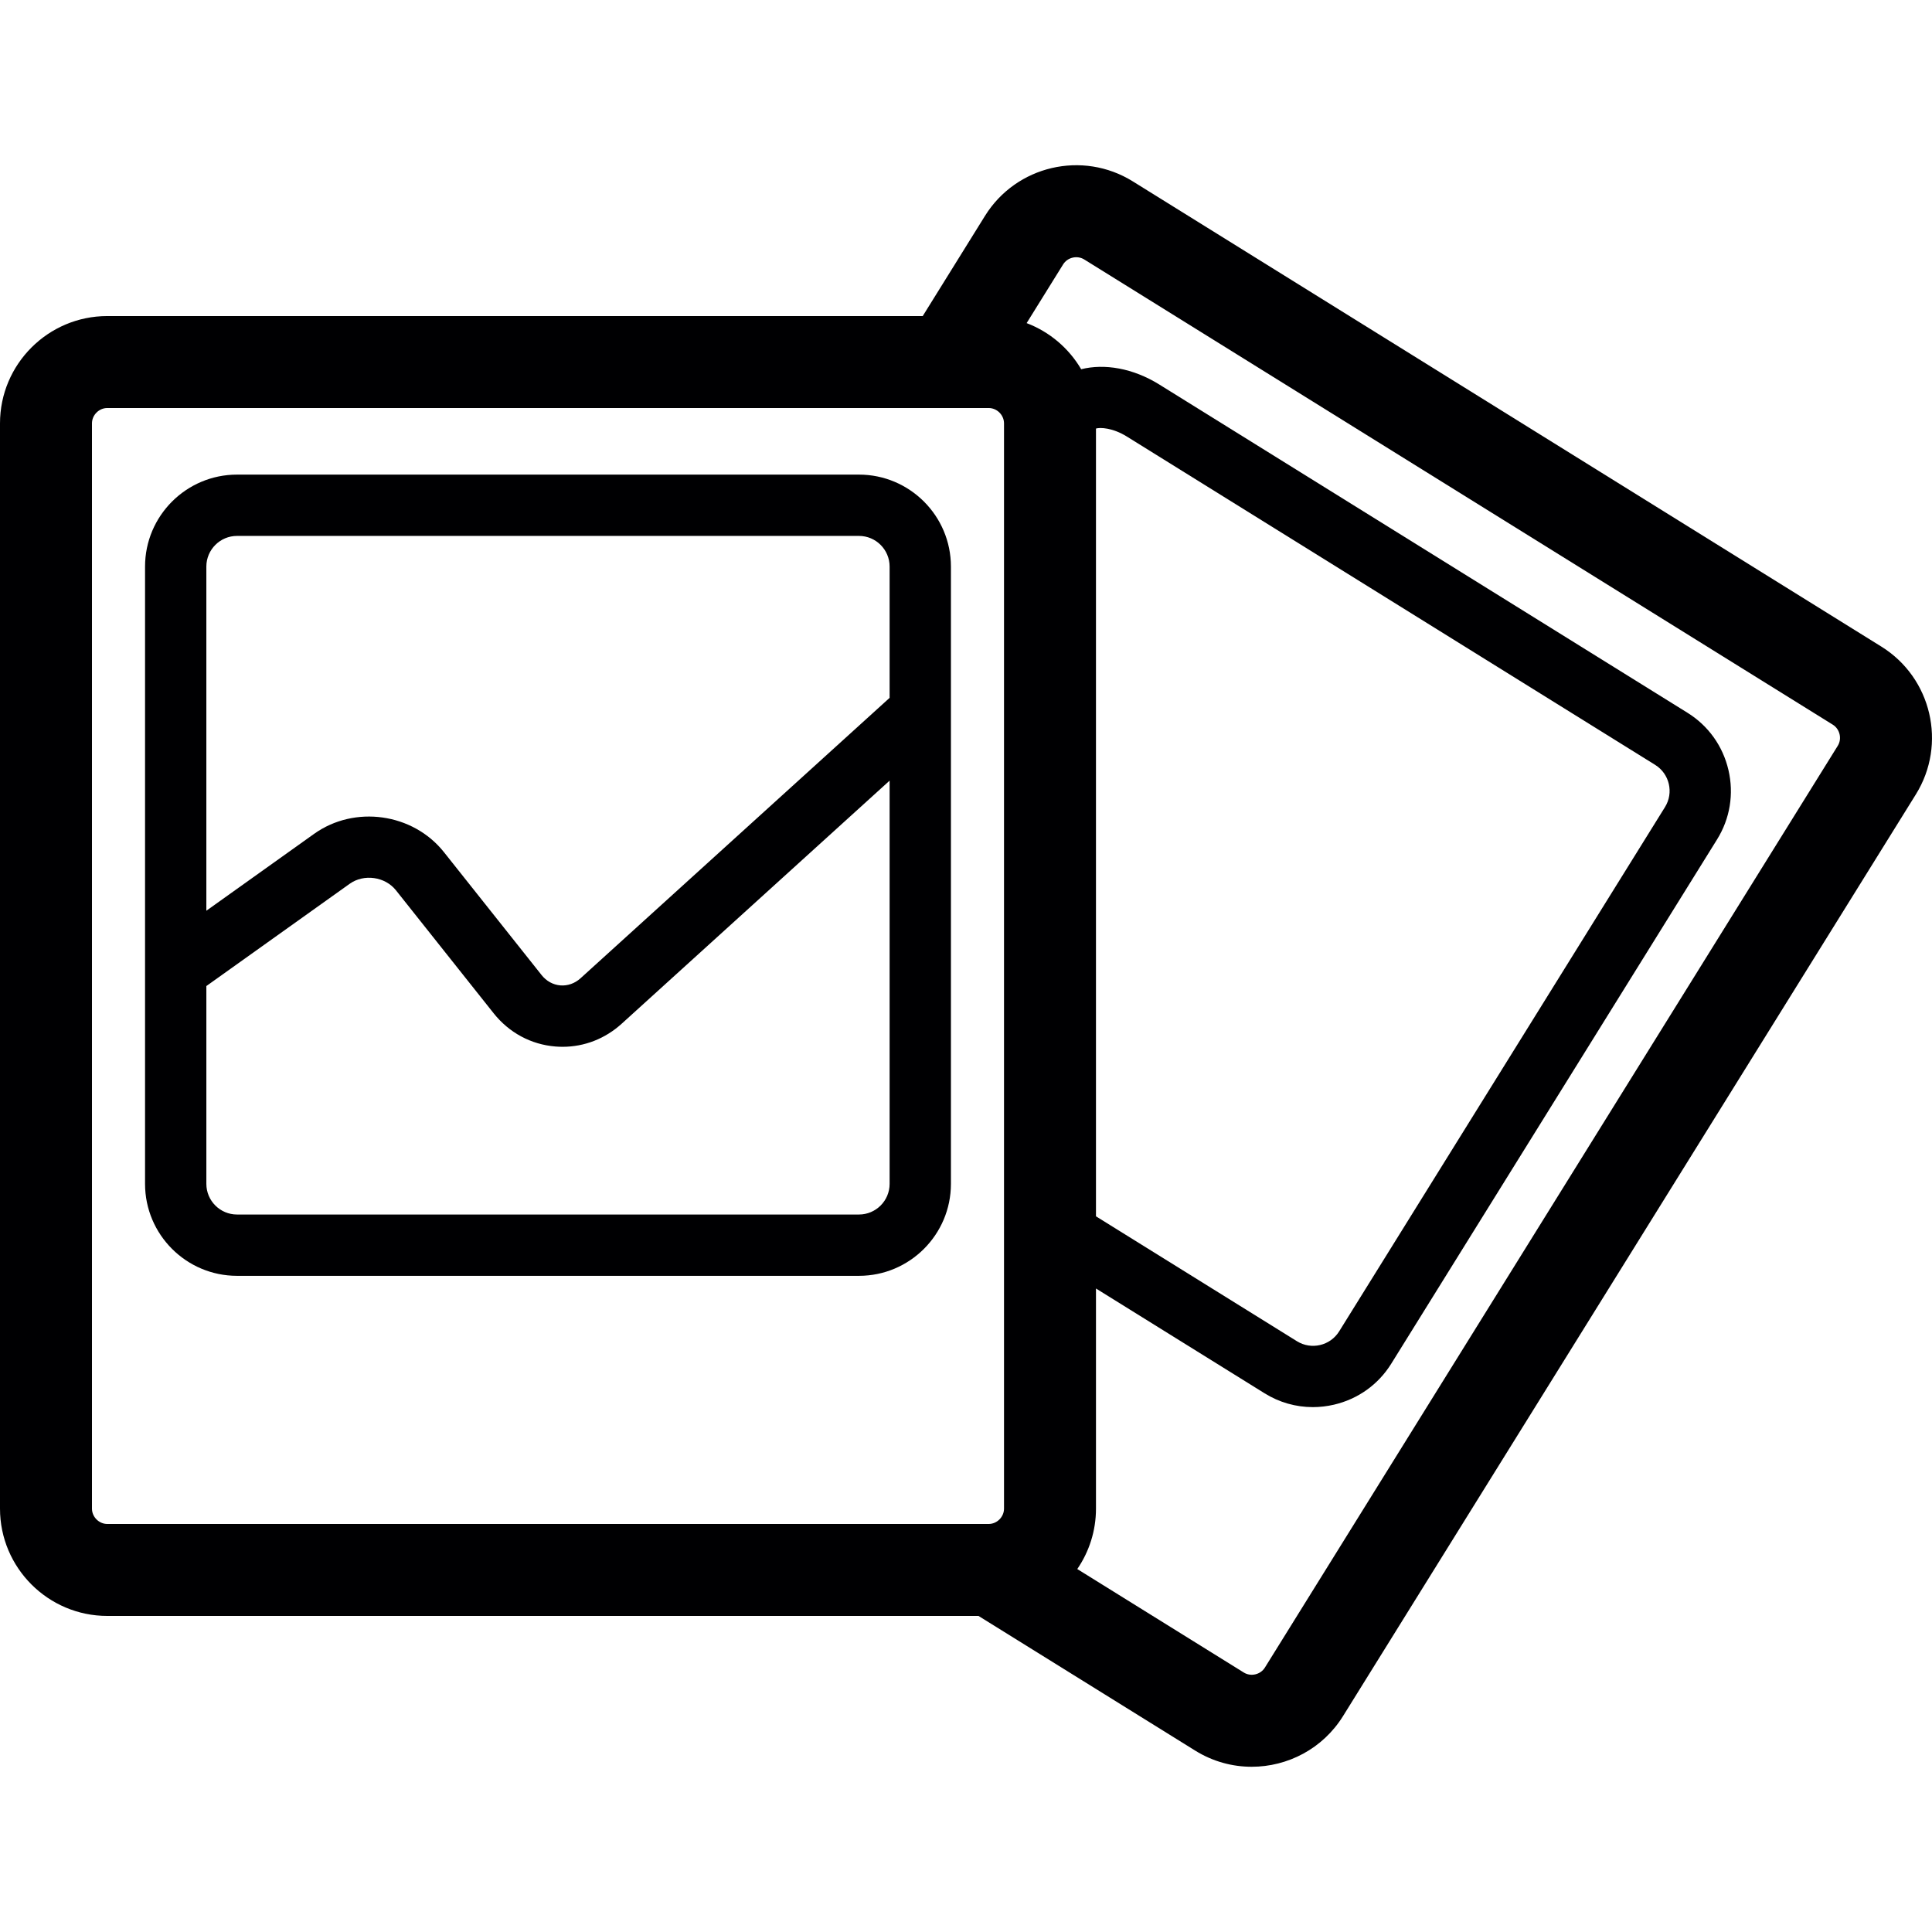
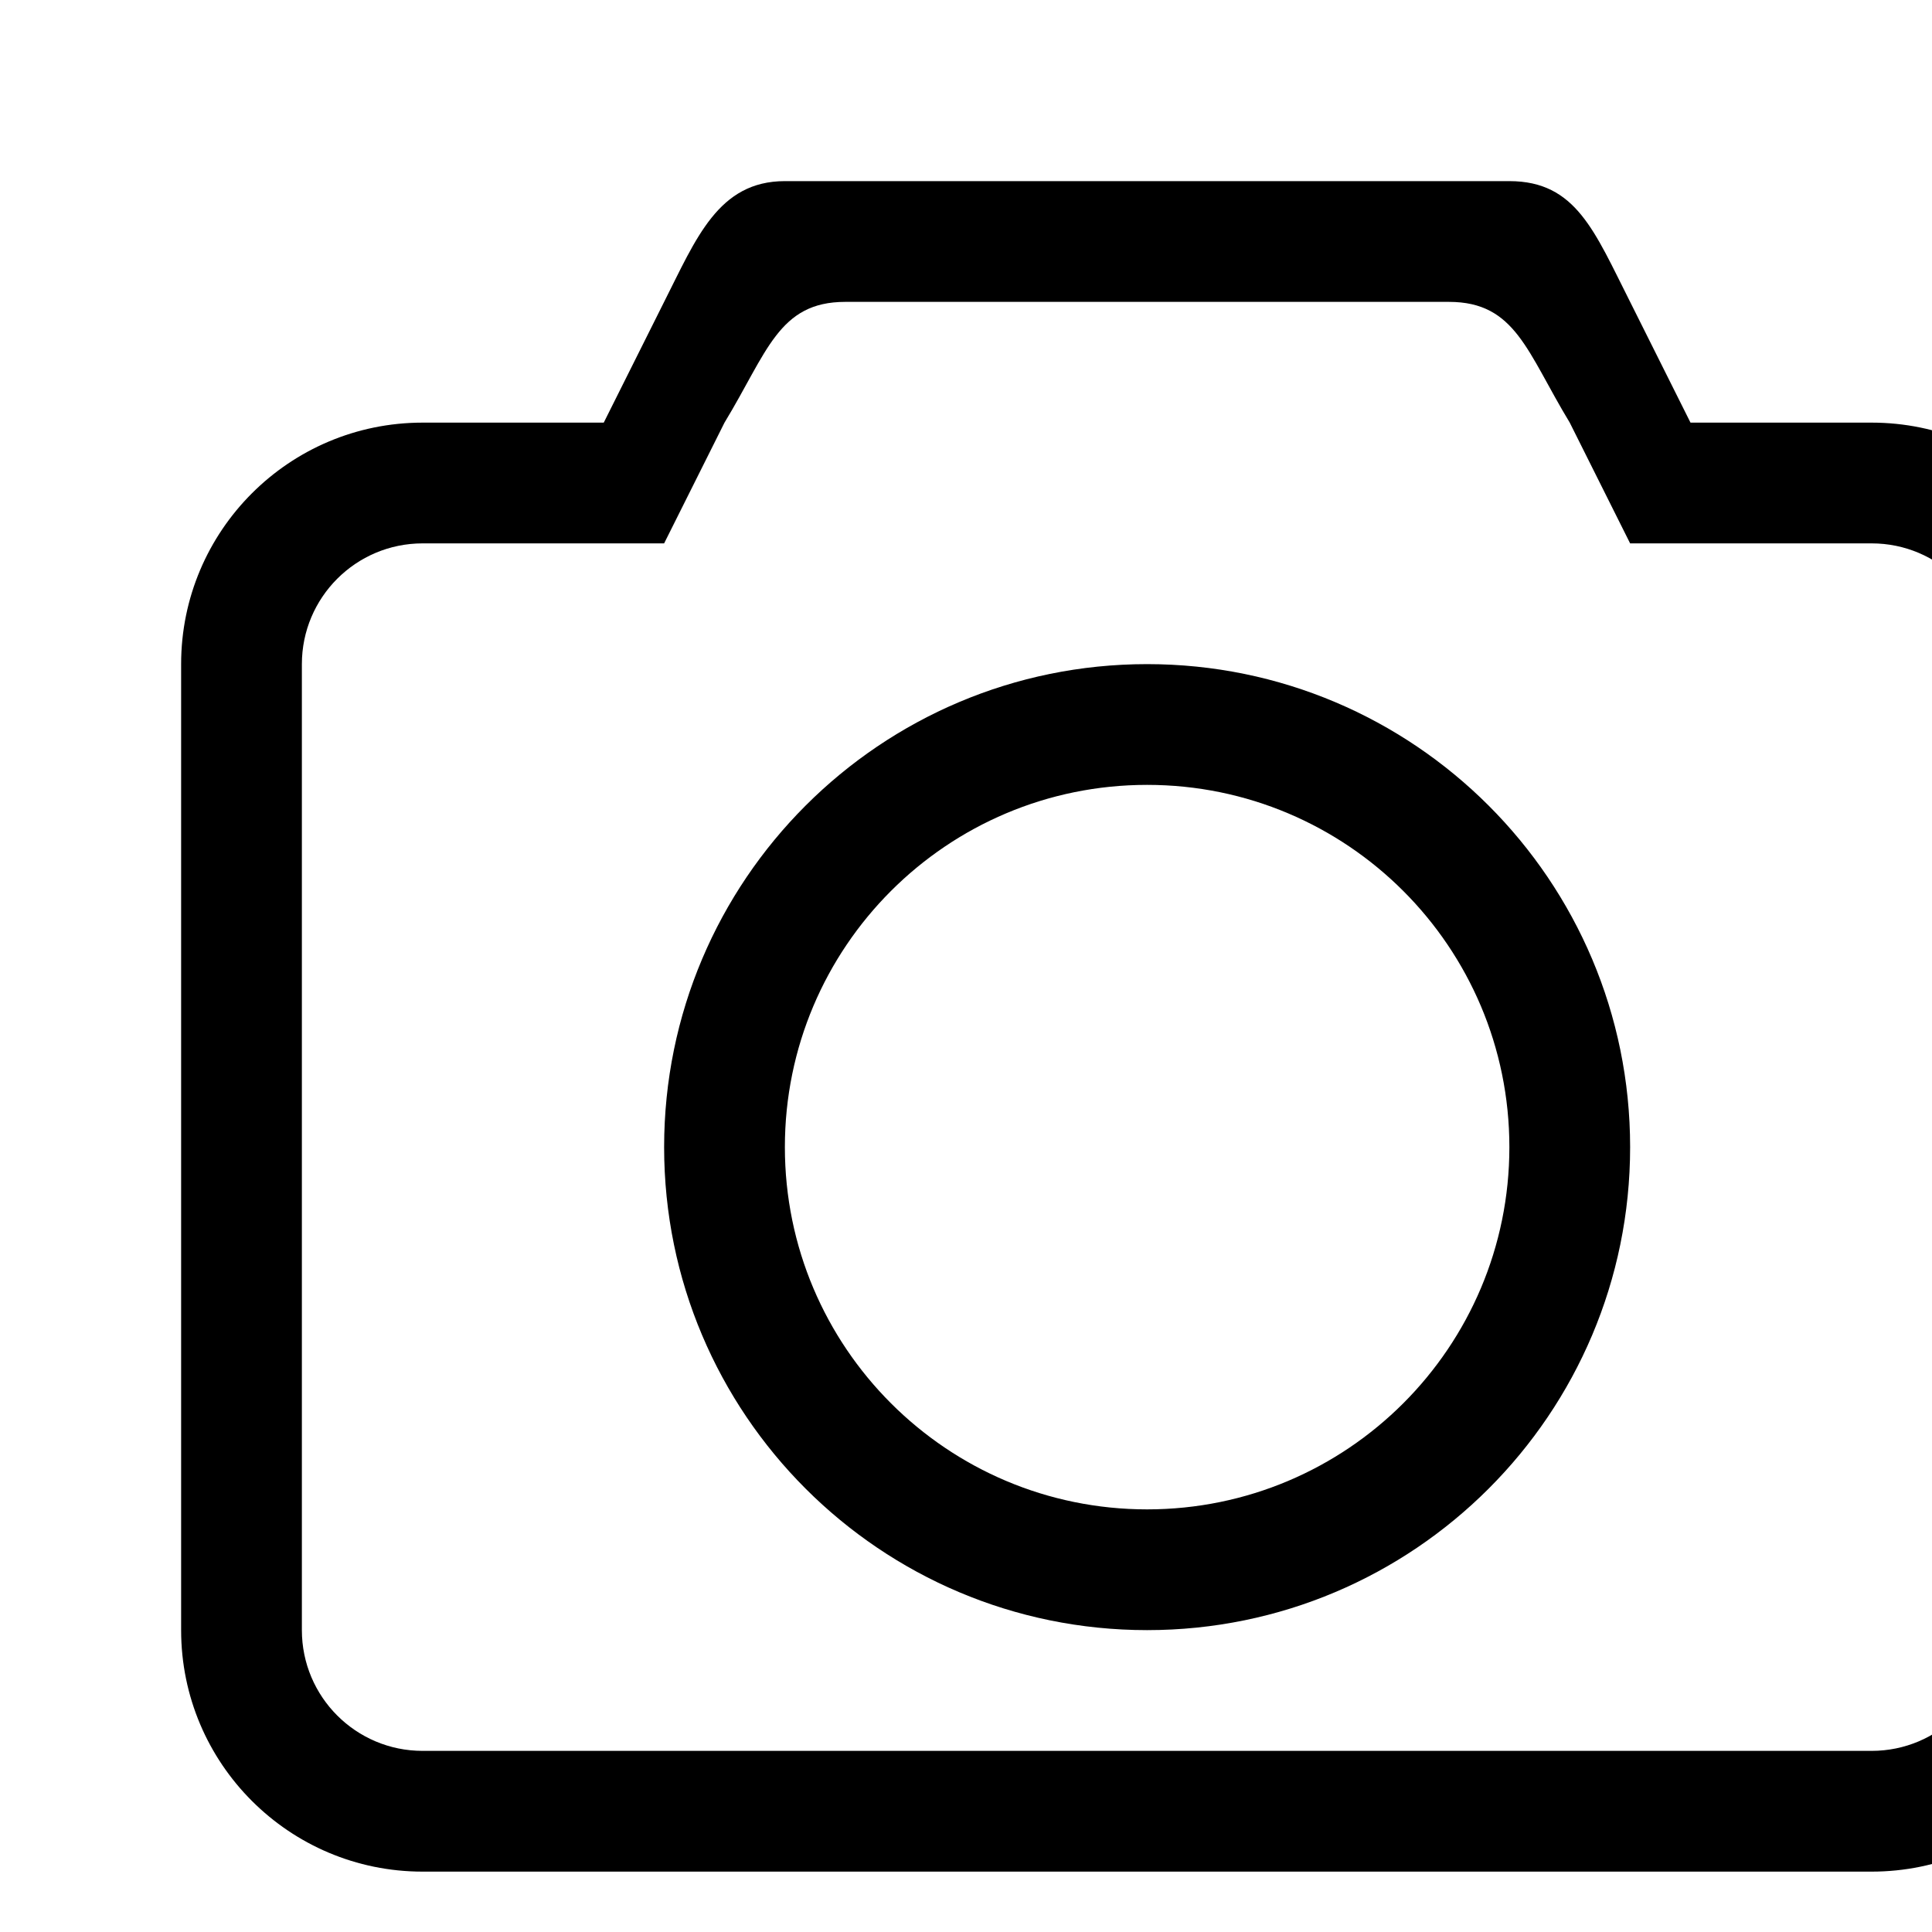
- <svg xmlns="http://www.w3.org/2000/svg" version="1.1" id="Capa_1" x="0px" y="0px" viewBox="0 0 315.12 315.12" style="enable-background:new 0 0 315.12 315.12;" xml:space="preserve">
-   <g>
-     <path style="fill:#000002;" d="M140.102,77.411H38.658c-8.271,0-15,6.729-15,15v100.684c0,8.271,6.729,15,15,15h101.443   c8.271,0,15-6.729,15-15V92.411C155.102,84.14,148.373,77.411,140.102,77.411z M38.658,87.411h101.443c2.757,0,5,2.243,5,5v21.411   l-50.41,45.736c-0.936,0.849-2.113,1.262-3.292,1.165c-1.188-0.097-2.275-0.694-3.061-1.683l-15.928-20.05   c-5.06-6.367-14.561-7.705-21.181-2.982l-17.572,12.537V92.411C33.658,89.654,35.901,87.411,38.658,87.411z M140.102,198.094   H38.658c-2.757,0-5-2.243-5-5V160.83l23.381-16.682c2.314-1.653,5.77-1.167,7.542,1.063l15.928,20.05   c2.525,3.178,6.104,5.106,10.079,5.43c0.394,0.032,0.785,0.048,1.176,0.048c3.551,0,6.939-1.317,9.646-3.774l43.691-39.64v65.771   C145.102,195.851,142.858,198.094,140.102,198.094z" />
-     <path style="fill:#000002;" d="M306.861,105.464l-122.1-75.883c-8.194-5.092-19.006-2.571-24.102,5.626l-10.157,16.344H17.5   c-9.649,0-17.5,7.851-17.5,17.5v177.016c0,9.649,7.851,17.5,17.5,17.5h142.096l35.354,21.97c2.868,1.783,6.056,2.633,9.208,2.633   c5.854-0.001,11.581-2.931,14.893-8.258l93.438-150.346C317.581,121.37,315.058,110.559,306.861,105.464z M183.802,71.206   l86.161,53.547c2.342,1.456,3.064,4.544,1.607,6.886l-53.146,85.514c-1.455,2.341-4.543,3.064-6.886,1.608l-32.779-20.372V69.9   C179.443,69.688,181.486,69.767,183.802,71.206z M15,246.067V69.051c0-1.355,1.145-2.5,2.5-2.5h143.76c1.355,0,2.5,1.145,2.5,2.5   v177.016c0,1.355-1.145,2.5-2.5,2.5H17.5C16.145,248.567,15,247.422,15,246.067z M299.747,121.647L206.31,271.993   c-0.715,1.15-2.292,1.521-3.442,0.804L175.71,255.92c1.922-2.809,3.05-6.201,3.05-9.854v-35.904l27.5,17.091   c2.396,1.49,5.107,2.256,7.87,2.256c1.148,0,2.307-0.132,3.455-0.4c3.909-0.913,7.224-3.284,9.333-6.678l53.146-85.514   c2.109-3.393,2.768-7.415,1.855-11.325c-0.912-3.909-3.283-7.223-6.677-9.333l-86.161-53.547   c-4.286-2.664-8.956-3.445-12.735-2.488c-2.01-3.422-5.144-6.097-8.896-7.523l5.951-9.577c0.715-1.152,2.292-1.519,3.443-0.804   l122.1,75.882C300.094,118.92,300.463,120.496,299.747,121.647z" />
+ <svg xmlns="http://www.w3.org/2000/svg" version="1.1" id="Capa_1" viewBox="-3 -3 32 32" xml:space="preserve">
+   <g id="_x34__14_">
+     <g>
+       <path d="M28,4h-3l-1-2c-0.589-1.164-0.895-2-2-2H10C8.895,0,8.53,0.954,8,2L7,4H4    C1.791,4,0,5.791,0,8v16c0,2.209,1.791,4,4,4h24c2.209,0,4-1.791,4-4V8C32,5.791,30.209,4,28,4z M30,24c0,1.105-0.895,2-2,2H4    c-1.105,0-2-0.895-2-2V8c0-1.104,0.895-2,2-2h4l1-2c0.707-1.163,0.895-2,2-2h10c1.105,0,1.293,0.836,2,2l1,2h4    c1.105,0,2,0.895,2,2V24z M16,8c-4.418,0-8,3.582-8,8c0,4.418,3.582,8,8,8s8-3.582,8-8C24,11.582,20.418,8,16,8z M16,22    c-3.314,0-6-2.686-6-6c0-3.314,2.686-6,6-6s6,2.686,6,6C22,19.314,19.314,22,16,22z" />
+     </g>
  </g>
-   <g>
- </g>
-   <g>
- </g>
-   <g>
- </g>
-   <g>
- </g>
-   <g>
- </g>
-   <g>
- </g>
-   <g>
- </g>
-   <g>
- </g>
-   <g>
- </g>
-   <g>
- </g>
-   <g>
- </g>
-   <g>
- </g>
-   <g>
- </g>
-   <g>
- </g>
-   <g>
- </g>
</svg>
